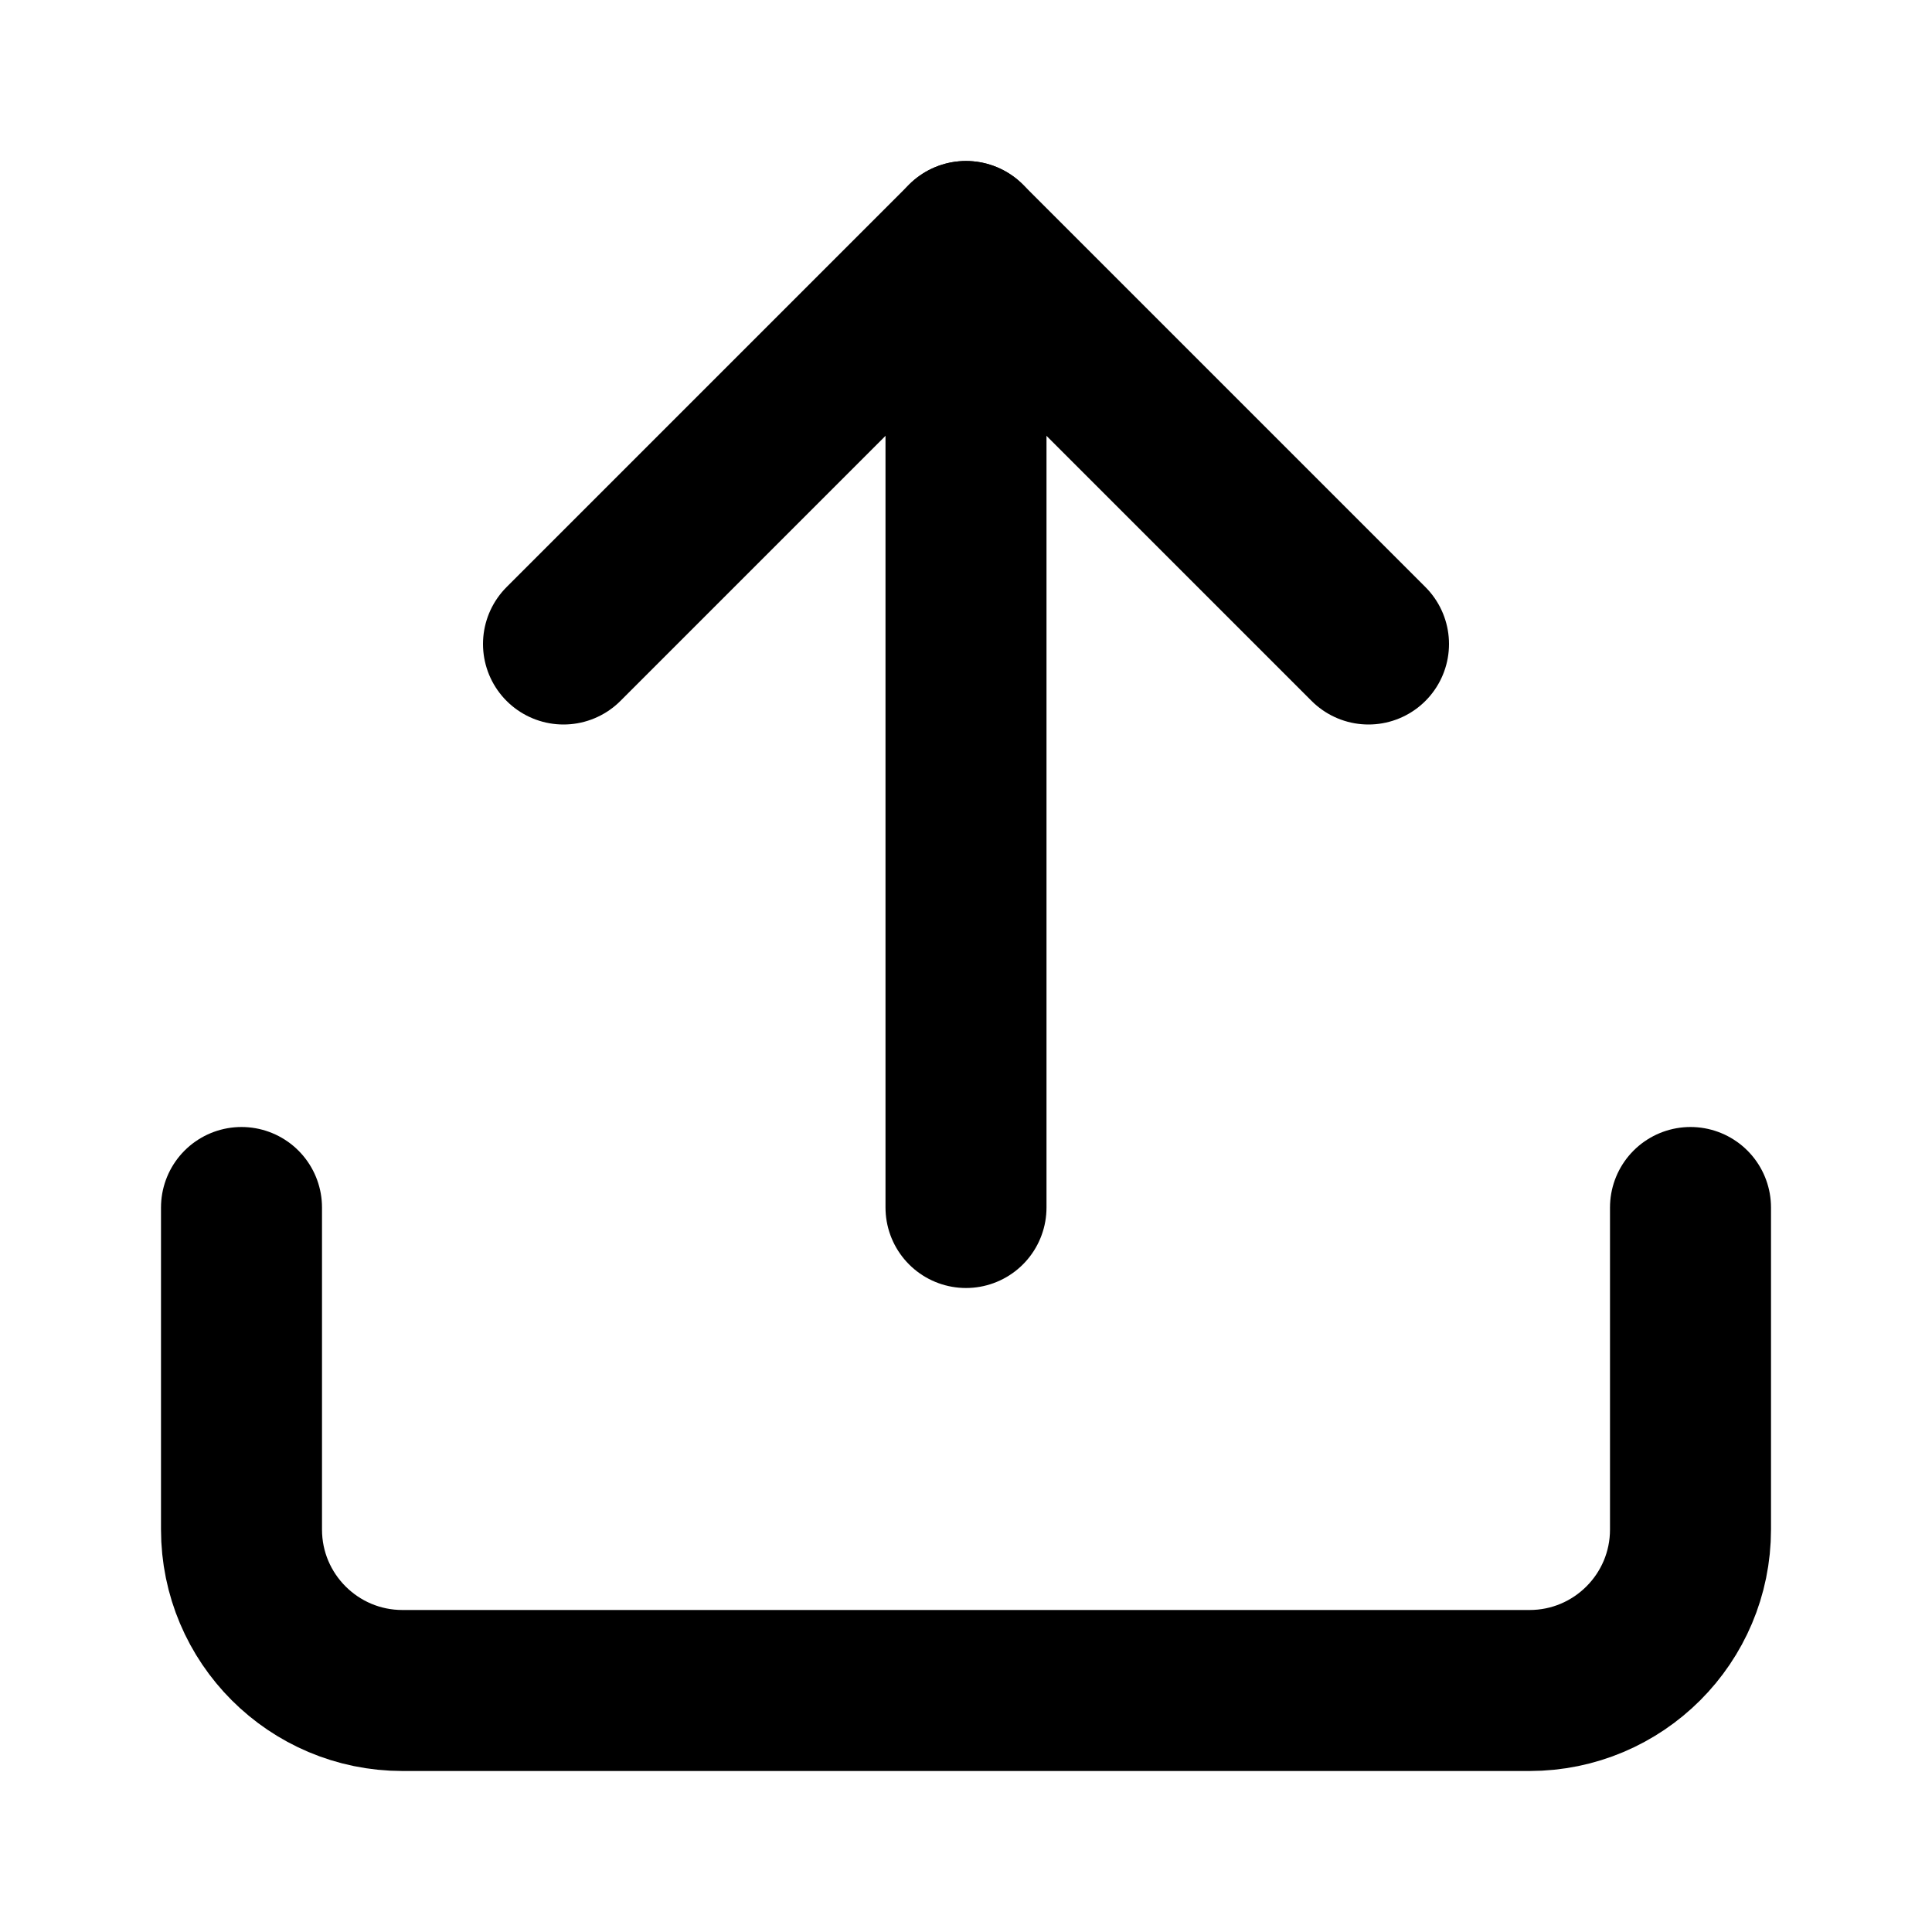
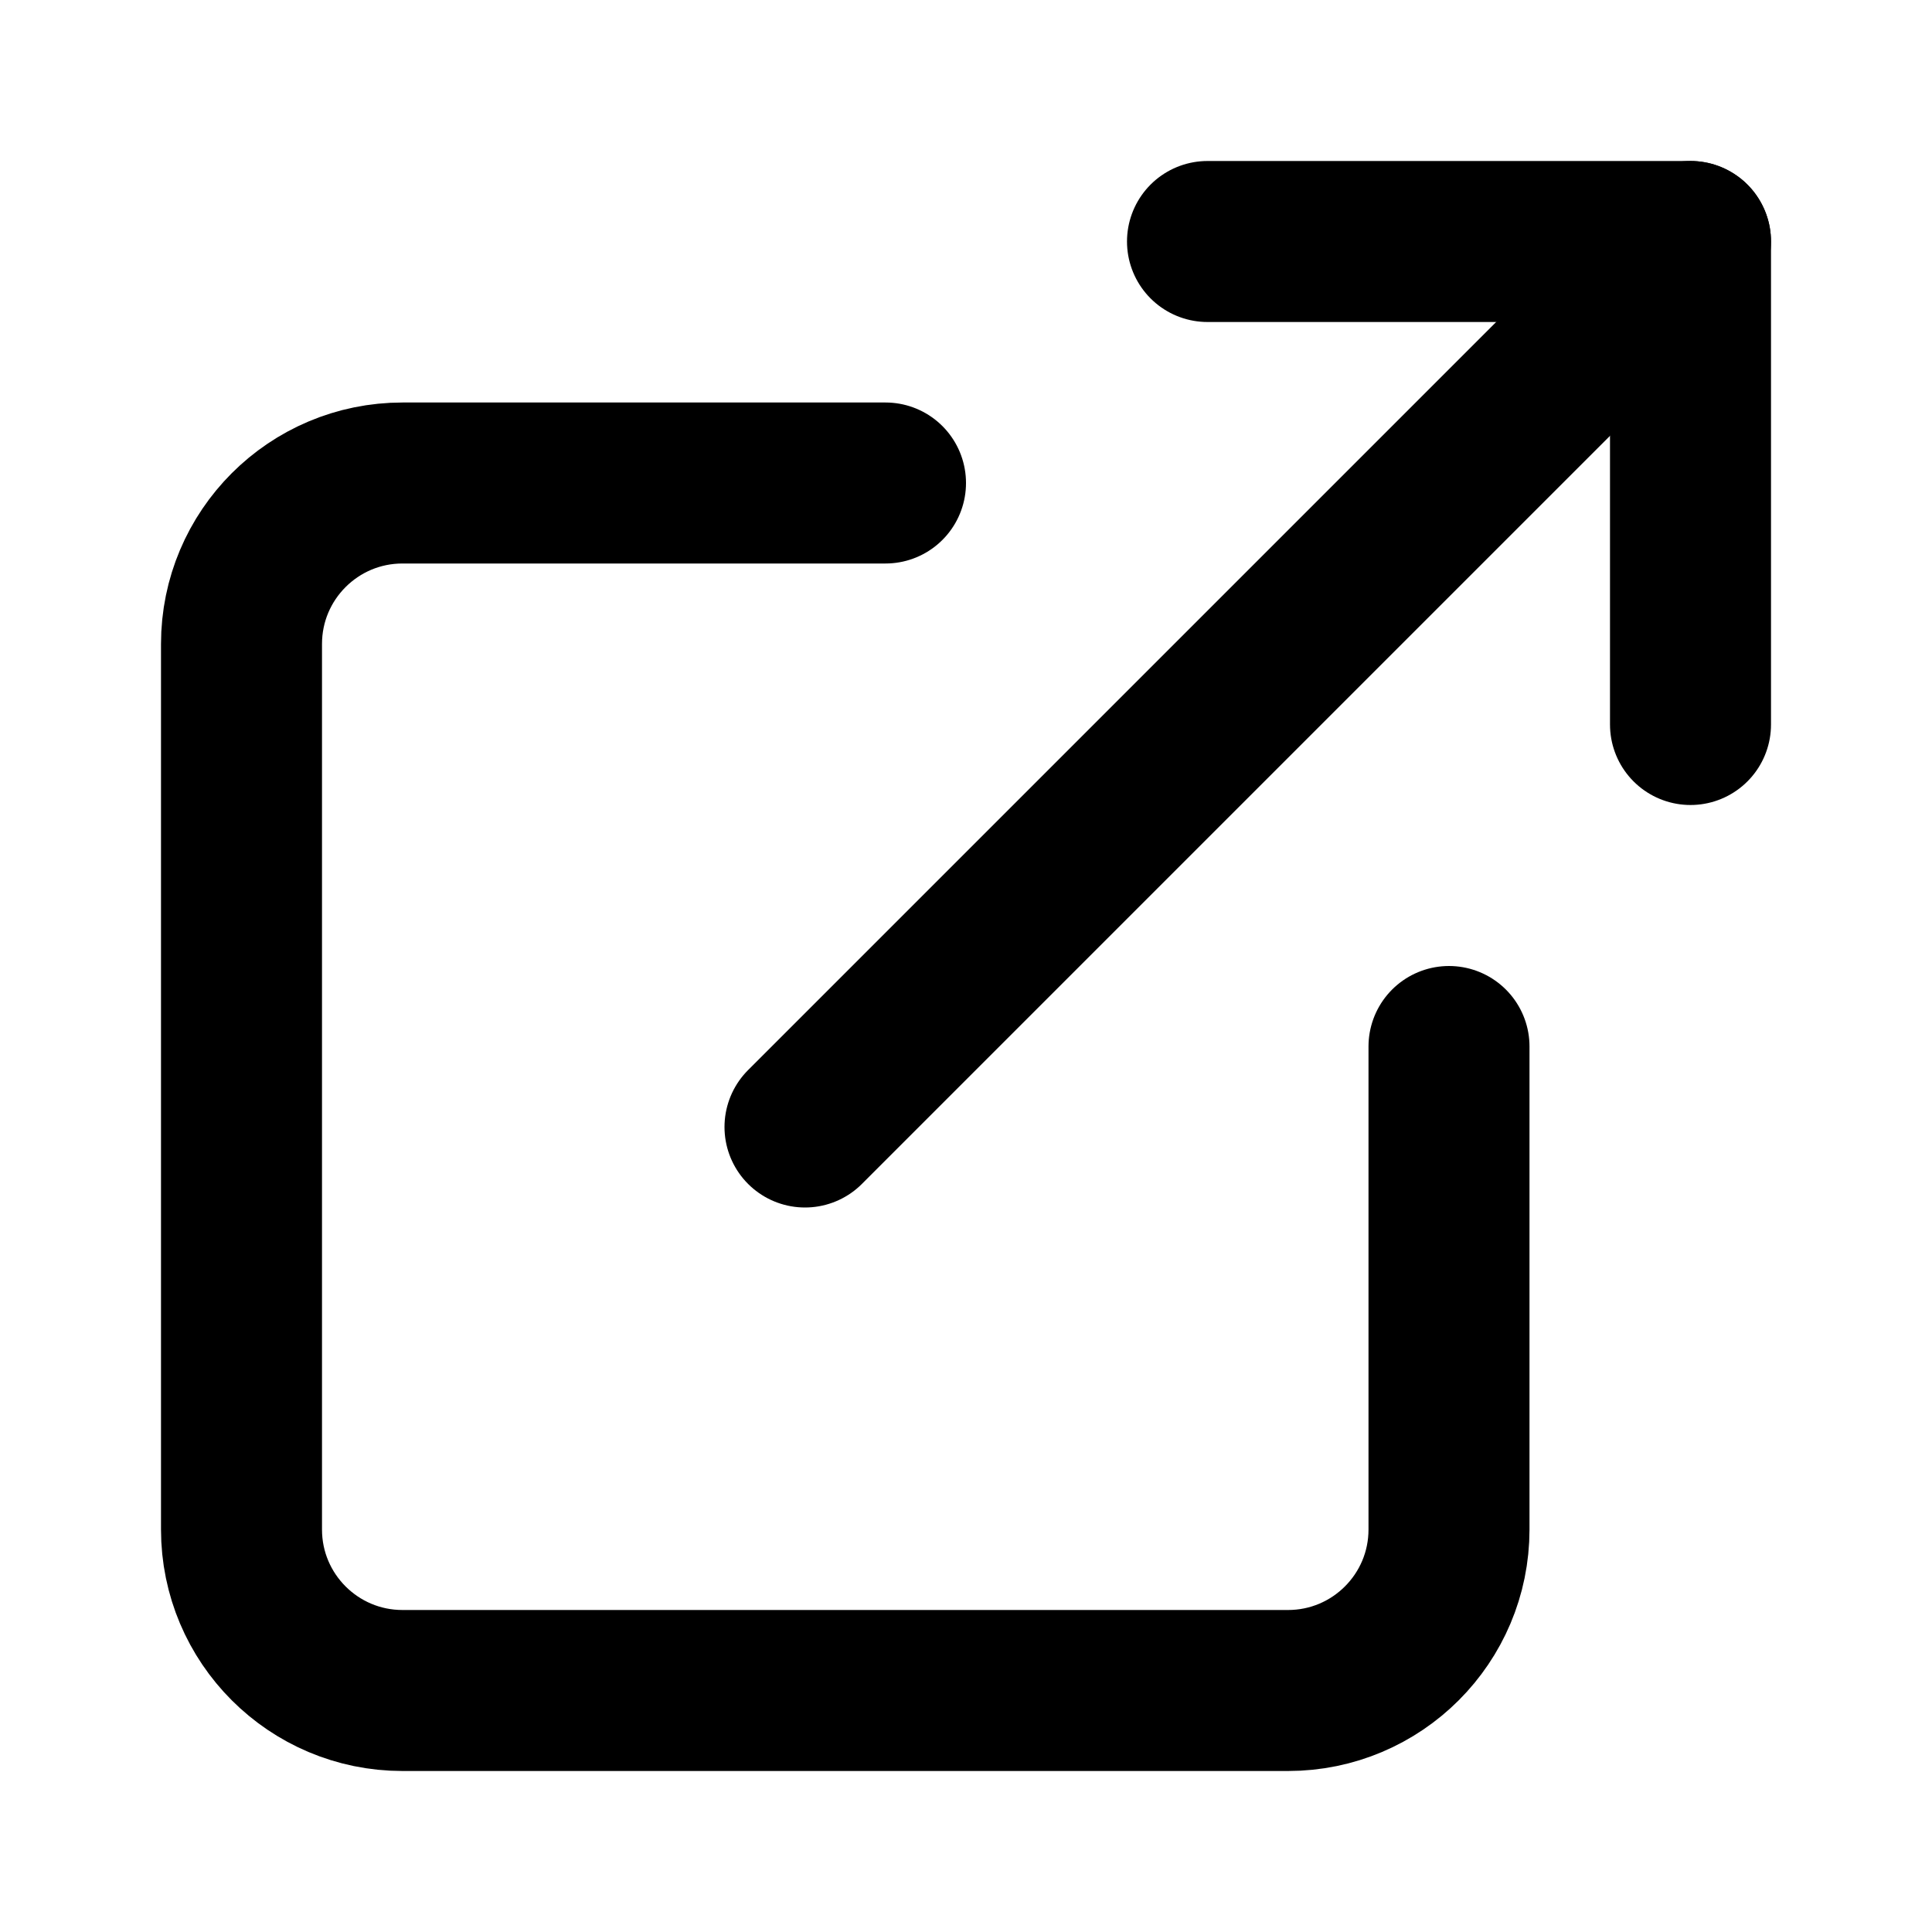
<svg xmlns="http://www.w3.org/2000/svg" width="48" height="48" viewBox="0 0 24 24" fill="none" stroke="currentColor" stroke-width="2" stroke-linecap="round" stroke-linejoin="round">
-   <path d="M21 15v4a2 2 0 0 1-2 2H5a2 2 0 0 1-2-2v-4" />
-   <polyline points="17 8 12 3 7 8" />
-   <line x1="12" x2="12" y1="3" y2="15" />
+   <path d="M15 3h6v6" />
+   <path d="M10 14 21 3" />
+   <path d="M18 13v6a2 2 0 0 1-2 2H5a2 2 0 0 1-2-2V8a2 2 0 0 1 2-2h6" />
</svg>
